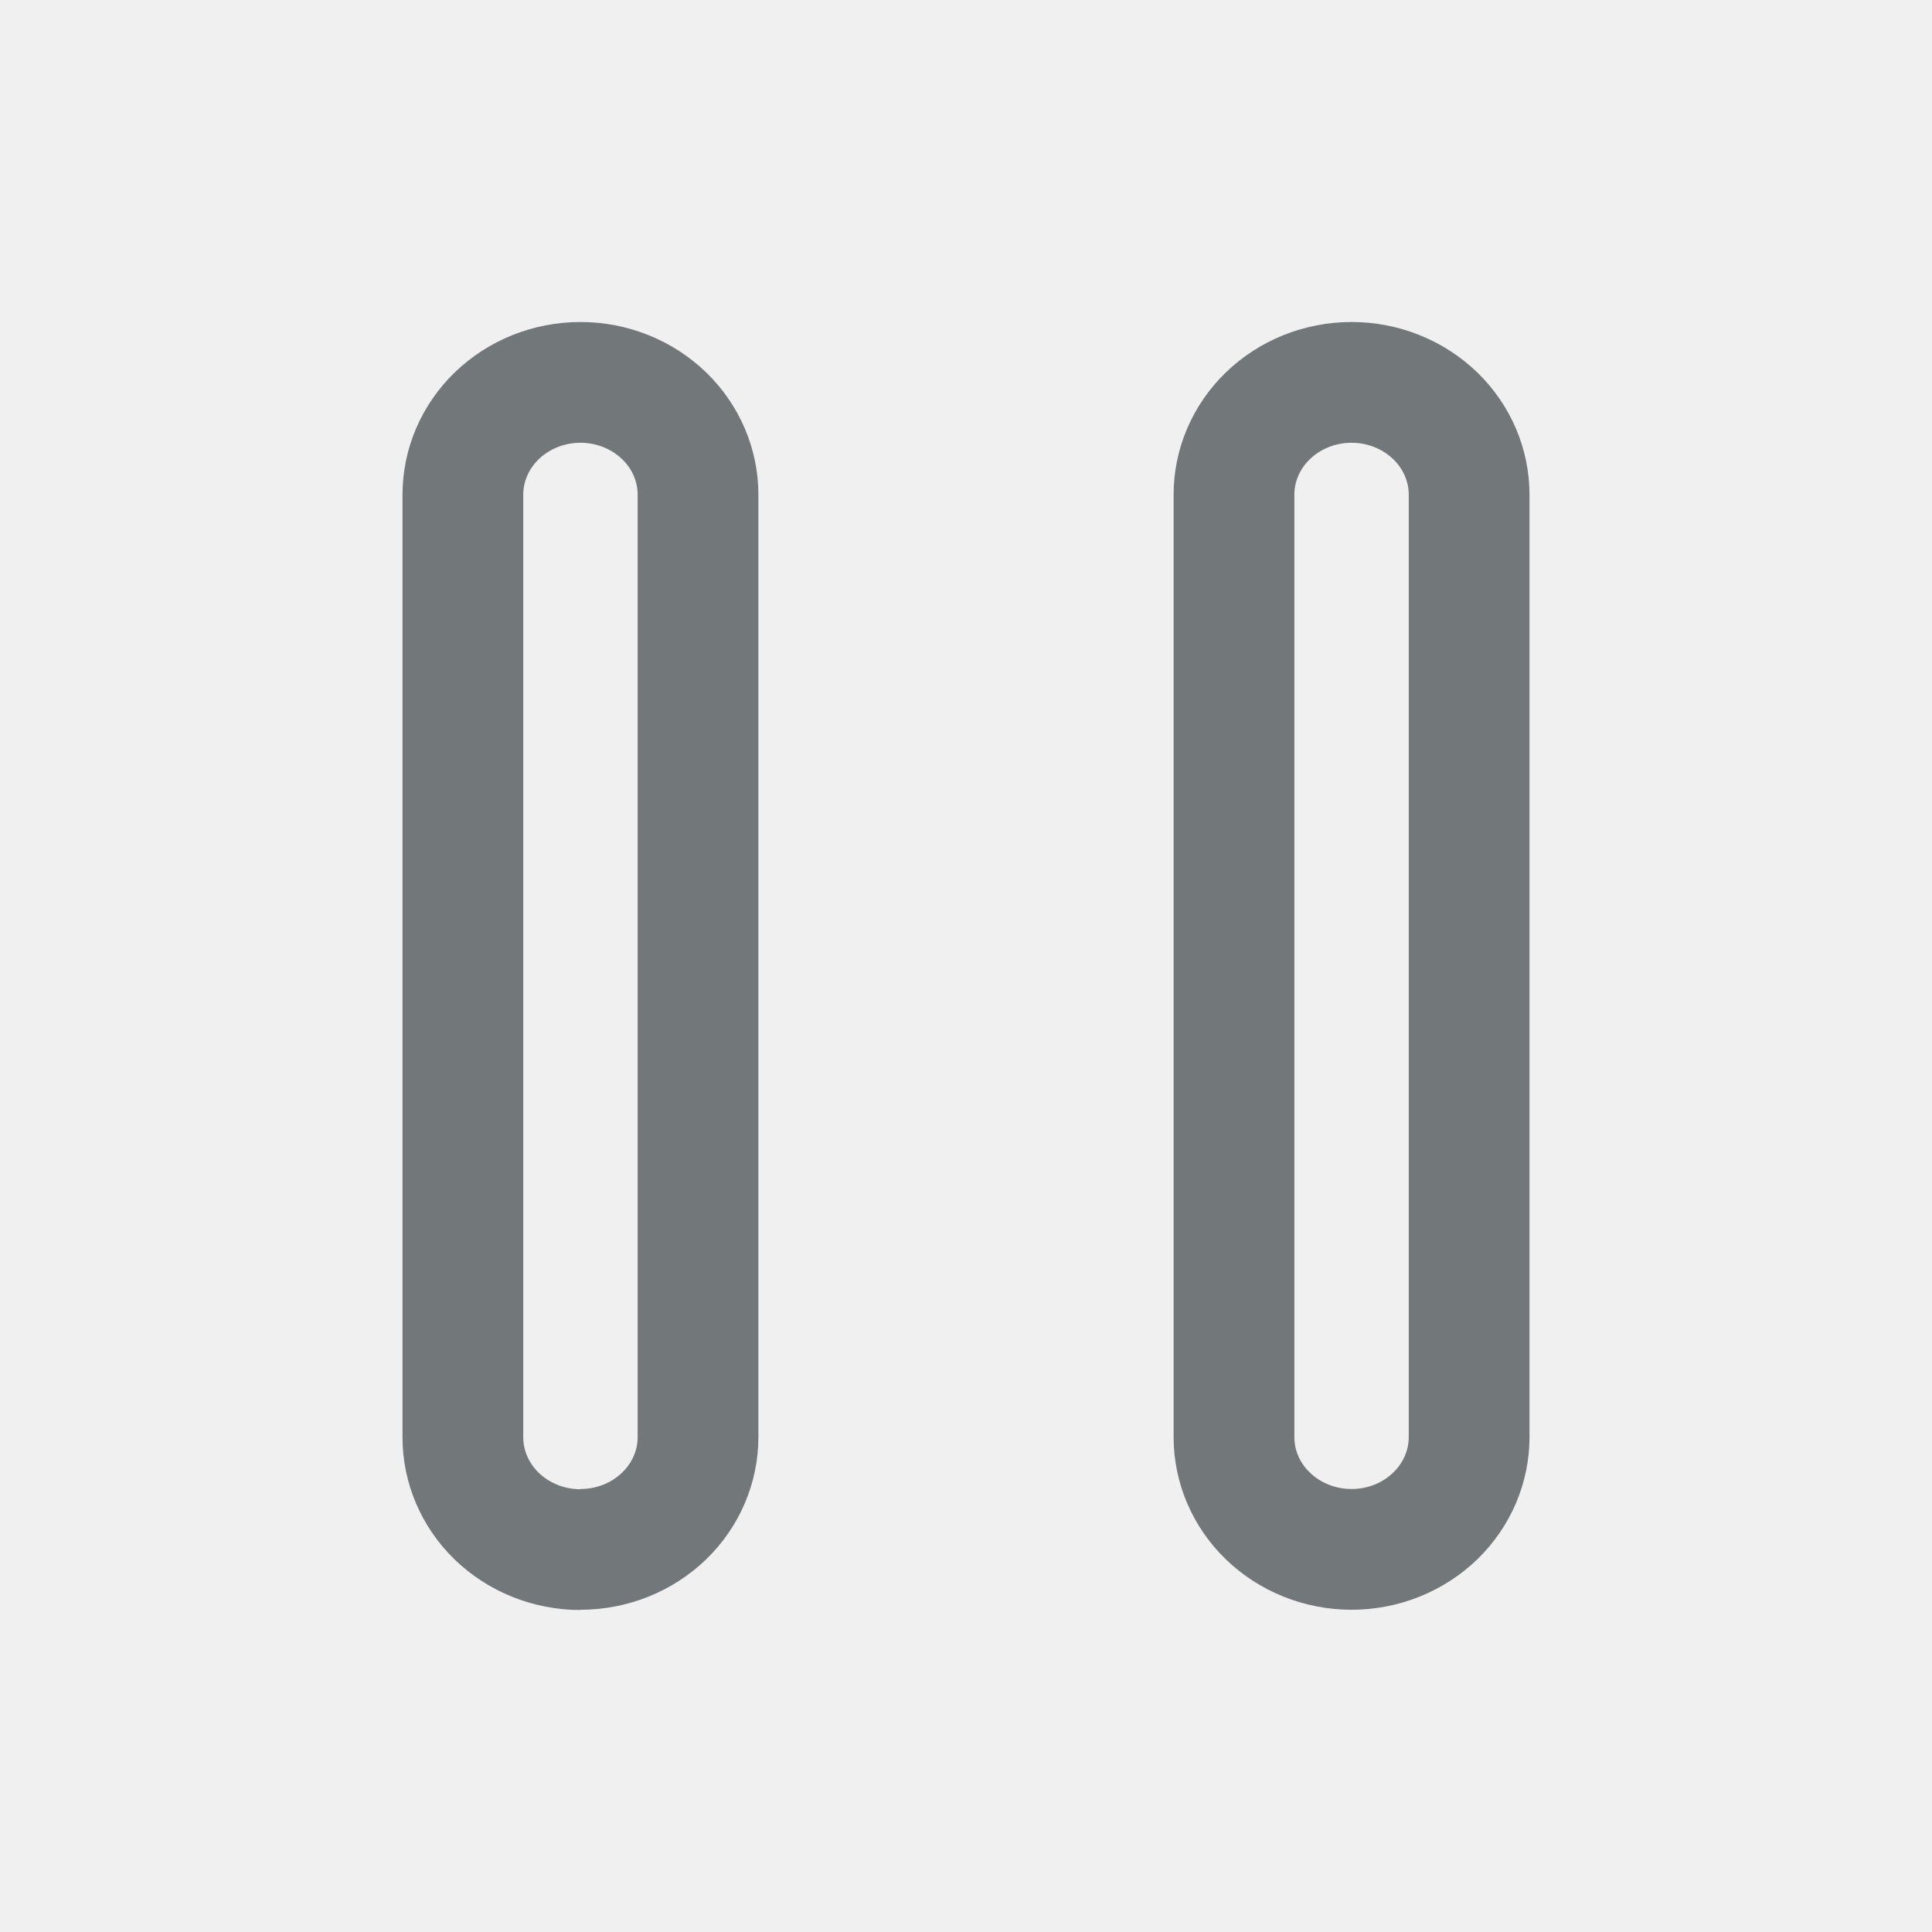
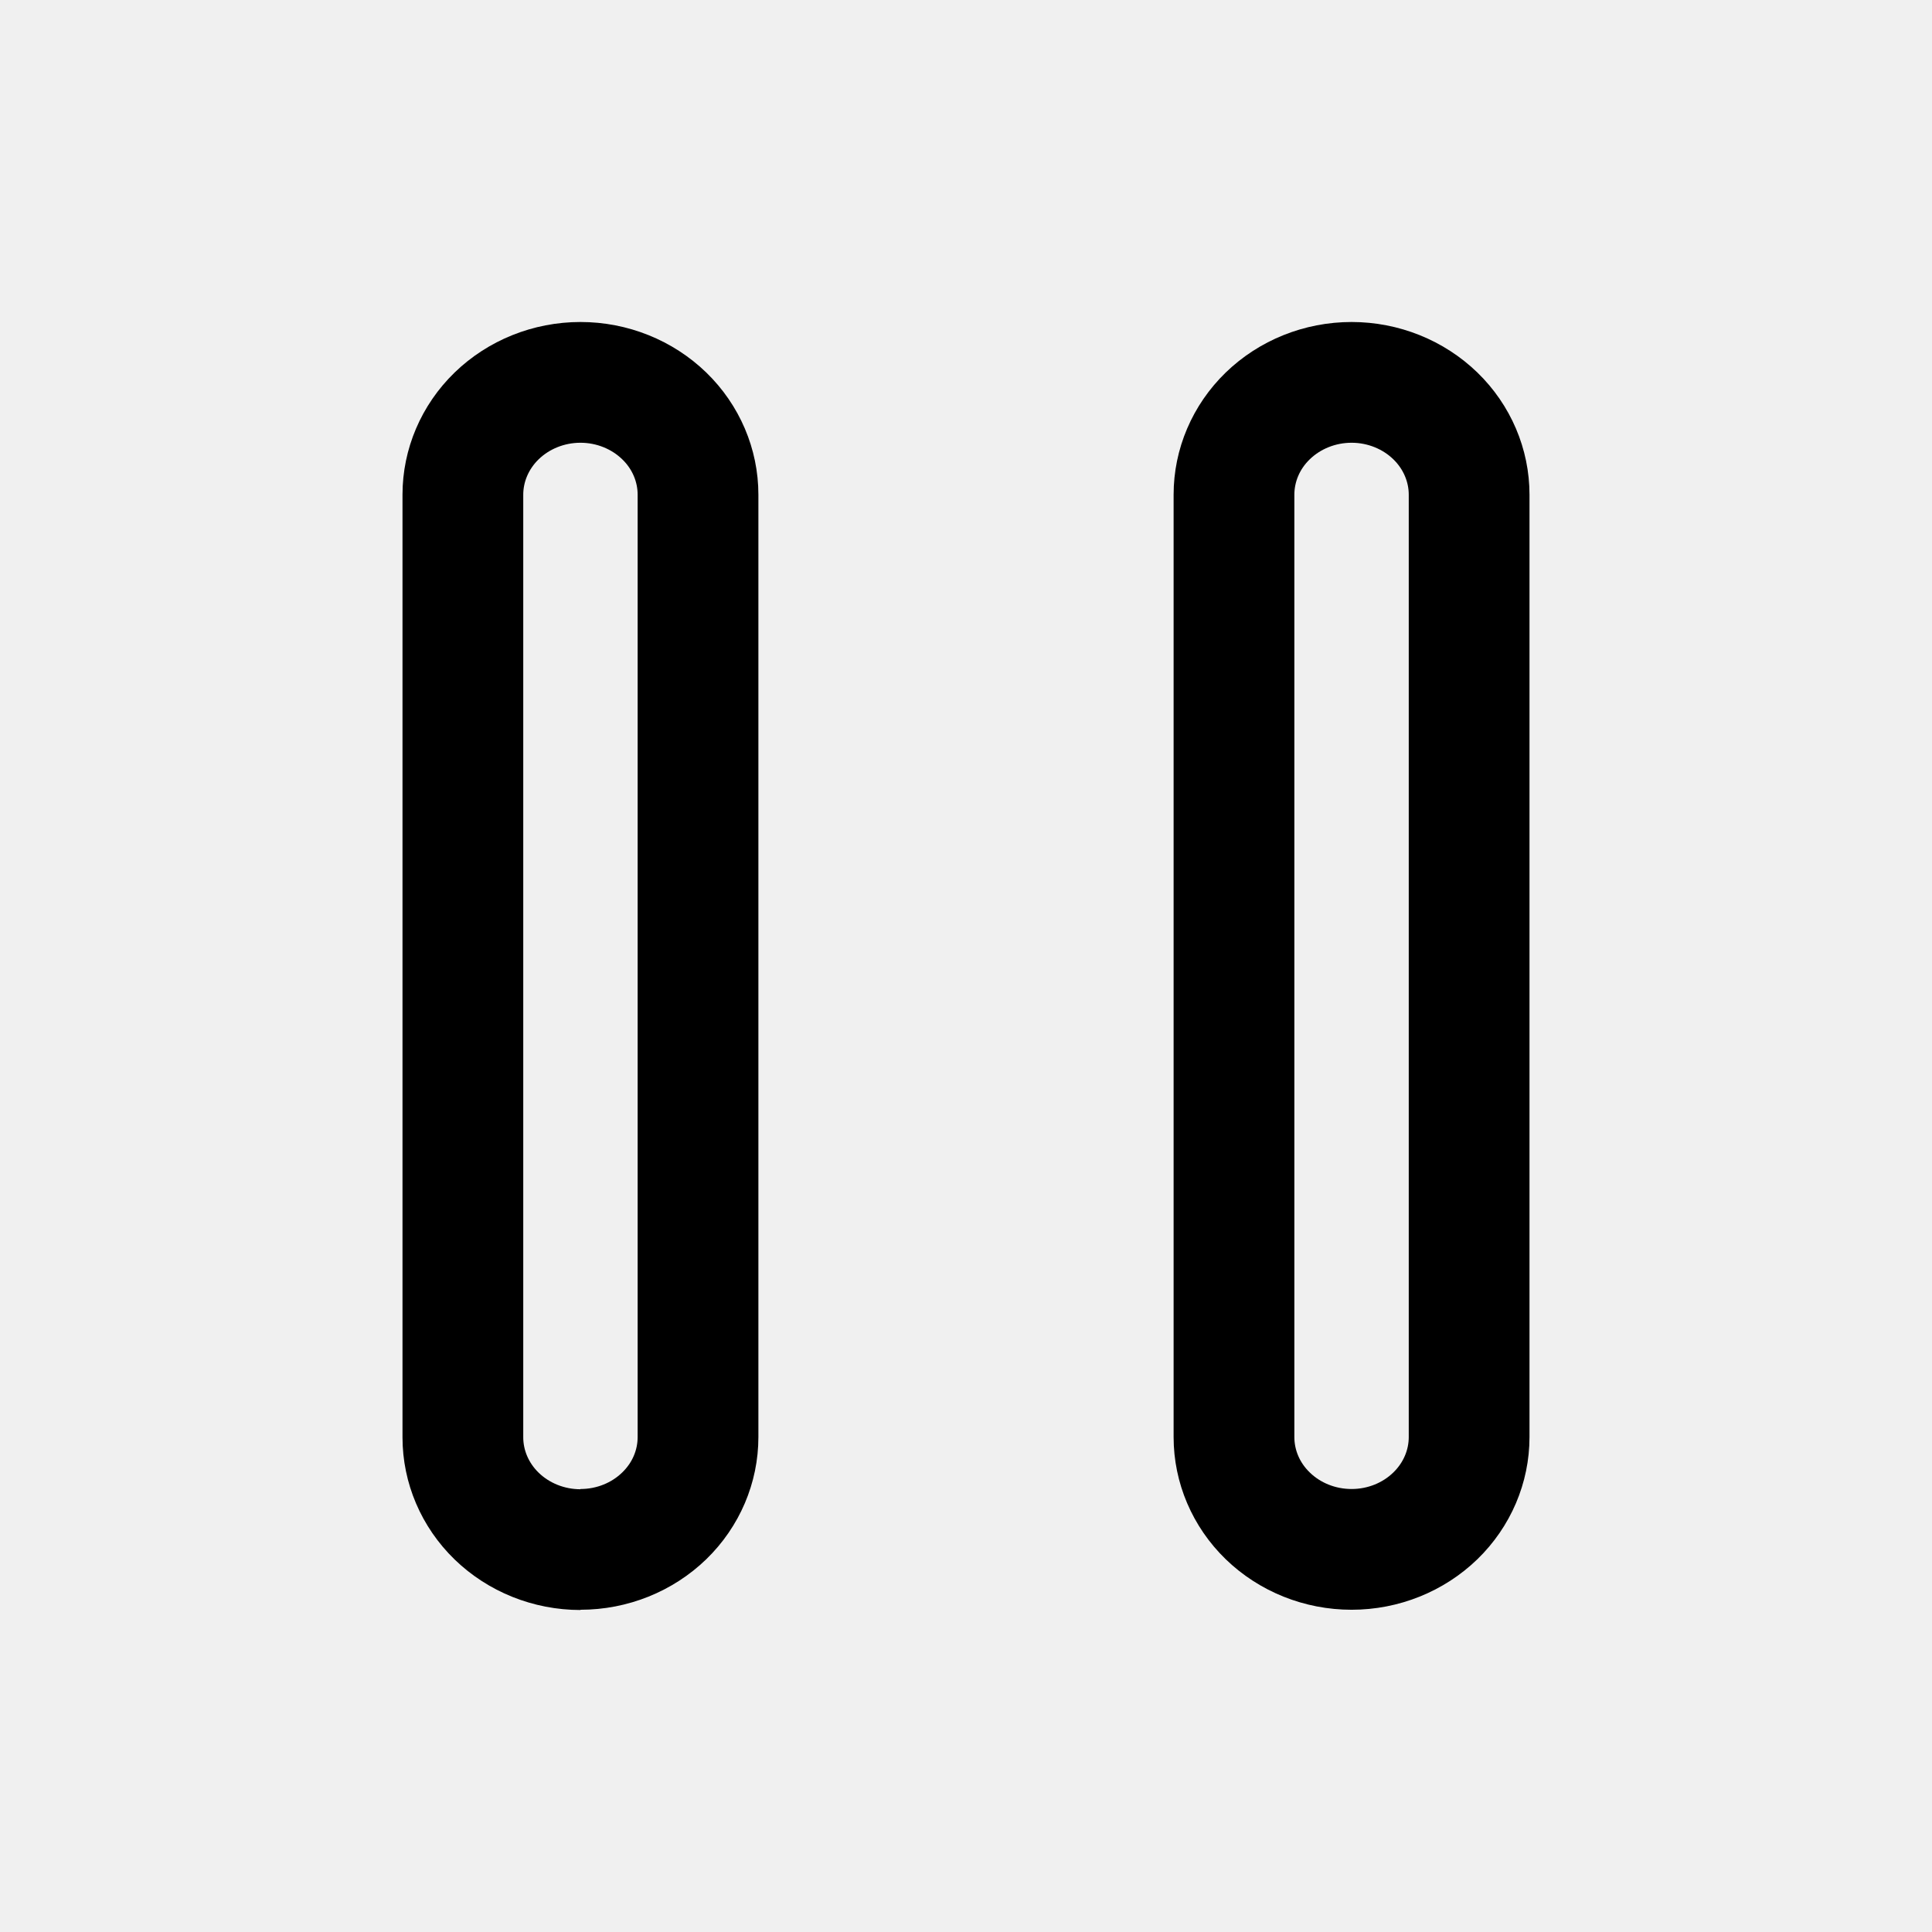
<svg xmlns="http://www.w3.org/2000/svg" width="24" height="24" viewBox="0 0 24 24" fill="none">
  <mask id="path-1-inside-1_13_476" fill="white">
    <path fill-rule="evenodd" clip-rule="evenodd" d="M7.211 20C6.624 20 6.062 19.774 5.647 19.372C5.233 18.97 5 18.424 5 17.855V6.145C5 5.576 5.233 5.03 5.647 4.628C6.062 4.226 6.624 4 7.211 4C7.797 4 8.359 4.226 8.774 4.628C9.188 5.03 9.421 5.576 9.421 6.145V17.852C9.421 18.421 9.188 18.967 8.774 19.369C8.359 19.771 7.797 19.997 7.211 19.997M16.79 19.997C16.203 19.997 15.641 19.771 15.226 19.369C14.812 18.967 14.579 18.421 14.579 17.852V6.145C14.579 5.576 14.812 5.03 15.226 4.628C15.641 4.226 16.203 4 16.79 4C17.376 4 17.938 4.226 18.353 4.628C18.767 5.03 19 5.576 19 6.145V17.852C19 18.421 18.767 18.967 18.353 19.369C17.938 19.771 17.376 19.997 16.79 19.997Z" />
  </mask>
-   <path d="M5 6.145H3.5H5ZM7.211 4V2.5V4ZM9.421 6.145H10.921H9.421ZM9.421 17.852H10.921H9.421ZM14.579 17.852H13.079H14.579ZM16.79 4V2.5V4ZM7.211 20V18.5C7.008 18.5 6.822 18.421 6.692 18.295L5.647 19.372L4.603 20.448C5.302 21.127 6.241 21.5 7.211 21.5V20ZM5.647 19.372L6.692 18.295C6.564 18.171 6.5 18.011 6.5 17.855H5H3.5C3.5 18.837 3.902 19.769 4.603 20.448L5.647 19.372ZM5 17.855H6.5V6.145H5H3.5V17.855H5ZM5 6.145H6.5C6.5 5.989 6.564 5.829 6.692 5.705L5.647 4.628L4.603 3.552C3.902 4.231 3.5 5.163 3.5 6.145H5ZM5.647 4.628L6.692 5.705C6.822 5.579 7.008 5.5 7.211 5.5V4V2.5C6.241 2.5 5.302 2.873 4.603 3.552L5.647 4.628ZM7.211 4V5.5C7.413 5.5 7.599 5.579 7.729 5.705L8.774 4.628L9.818 3.552C9.119 2.873 8.18 2.5 7.211 2.5V4ZM8.774 4.628L7.729 5.705C7.858 5.829 7.921 5.989 7.921 6.145H9.421H10.921C10.921 5.163 10.519 4.231 9.818 3.552L8.774 4.628ZM9.421 6.145H7.921V17.852H9.421H10.921V6.145H9.421ZM9.421 17.852H7.921C7.921 18.009 7.858 18.168 7.729 18.292L8.774 19.369L9.818 20.445C10.519 19.766 10.921 18.834 10.921 17.852H9.421ZM8.774 19.369L7.729 18.292C7.599 18.419 7.413 18.497 7.211 18.497V19.997V21.497C8.18 21.497 9.119 21.124 9.818 20.445L8.774 19.369ZM16.79 19.997V18.497C16.587 18.497 16.401 18.419 16.271 18.292L15.226 19.369L14.182 20.445C14.881 21.124 15.82 21.497 16.79 21.497V19.997ZM15.226 19.369L16.271 18.292C16.142 18.168 16.079 18.009 16.079 17.852H14.579H13.079C13.079 18.834 13.481 19.766 14.182 20.445L15.226 19.369ZM14.579 17.852H16.079V6.145H14.579H13.079V17.852H14.579ZM14.579 6.145H16.079C16.079 5.989 16.142 5.829 16.271 5.705L15.226 4.628L14.182 3.552C13.481 4.231 13.079 5.163 13.079 6.145H14.579ZM15.226 4.628L16.271 5.705C16.401 5.579 16.587 5.5 16.79 5.5V4V2.5C15.82 2.5 14.881 2.873 14.182 3.552L15.226 4.628ZM16.79 4V5.5C16.992 5.5 17.178 5.579 17.308 5.705L18.353 4.628L19.397 3.552C18.698 2.873 17.759 2.5 16.79 2.5V4ZM18.353 4.628L17.308 5.705C17.436 5.829 17.5 5.989 17.5 6.145H19H20.5C20.5 5.163 20.098 4.231 19.397 3.552L18.353 4.628ZM19 6.145H17.5V17.852H19H20.5V6.145H19ZM19 17.852H17.5C17.5 18.009 17.436 18.168 17.308 18.292L18.353 19.369L19.397 20.445C20.098 19.766 20.5 18.834 20.5 17.852H19ZM18.353 19.369L17.308 18.292C17.178 18.419 16.992 18.497 16.79 18.497V19.997V21.497C17.759 21.497 18.698 21.124 19.397 20.445L18.353 19.369Z" fill="#72777A" mask="url(#path-1-inside-1_13_476)" />
+   <path d="M5 6.145H3.5H5ZM7.211 4V2.5V4ZM9.421 6.145H10.921H9.421ZM9.421 17.852H10.921H9.421ZM14.579 17.852H13.079H14.579ZM16.79 4V2.5V4ZM7.211 20V18.5C7.008 18.5 6.822 18.421 6.692 18.295L5.647 19.372L4.603 20.448C5.302 21.127 6.241 21.5 7.211 21.5V20ZM5.647 19.372L6.692 18.295C6.564 18.171 6.5 18.011 6.5 17.855H5H3.5C3.5 18.837 3.902 19.769 4.603 20.448L5.647 19.372ZM5 17.855H6.5V6.145H5H3.5V17.855H5ZM5 6.145H6.5C6.5 5.989 6.564 5.829 6.692 5.705L5.647 4.628L4.603 3.552C3.902 4.231 3.5 5.163 3.5 6.145H5ZM5.647 4.628L6.692 5.705C6.822 5.579 7.008 5.5 7.211 5.5V4V2.5C6.241 2.5 5.302 2.873 4.603 3.552L5.647 4.628ZM7.211 4V5.5C7.413 5.5 7.599 5.579 7.729 5.705L8.774 4.628L9.818 3.552C9.119 2.873 8.18 2.5 7.211 2.5V4ZM8.774 4.628L7.729 5.705C7.858 5.829 7.921 5.989 7.921 6.145H9.421H10.921C10.921 5.163 10.519 4.231 9.818 3.552L8.774 4.628ZM9.421 6.145H7.921V17.852H9.421H10.921V6.145H9.421ZM9.421 17.852H7.921C7.921 18.009 7.858 18.168 7.729 18.292L8.774 19.369L9.818 20.445C10.519 19.766 10.921 18.834 10.921 17.852H9.421ZM8.774 19.369L7.729 18.292C7.599 18.419 7.413 18.497 7.211 18.497V19.997V21.497C8.18 21.497 9.119 21.124 9.818 20.445L8.774 19.369ZM16.79 19.997V18.497C16.587 18.497 16.401 18.419 16.271 18.292L15.226 19.369L14.182 20.445C14.881 21.124 15.82 21.497 16.79 21.497V19.997ZM15.226 19.369L16.271 18.292C16.142 18.168 16.079 18.009 16.079 17.852H14.579H13.079C13.079 18.834 13.481 19.766 14.182 20.445L15.226 19.369ZM14.579 17.852H16.079V6.145H14.579H13.079V17.852H14.579ZM14.579 6.145H16.079C16.079 5.989 16.142 5.829 16.271 5.705L15.226 4.628L14.182 3.552C13.481 4.231 13.079 5.163 13.079 6.145H14.579ZM15.226 4.628L16.271 5.705C16.401 5.579 16.587 5.5 16.79 5.5V4V2.5C15.82 2.5 14.881 2.873 14.182 3.552L15.226 4.628ZM16.79 4V5.5C16.992 5.5 17.178 5.579 17.308 5.705L18.353 4.628L19.397 3.552C18.698 2.873 17.759 2.5 16.79 2.5V4ZM18.353 4.628L17.308 5.705C17.436 5.829 17.5 5.989 17.5 6.145H19H20.5C20.5 5.163 20.098 4.231 19.397 3.552L18.353 4.628ZM19 6.145H17.5V17.852H19H20.5V6.145H19ZM19 17.852H17.5C17.5 18.009 17.436 18.168 17.308 18.292L18.353 19.369L19.397 20.445C20.098 19.766 20.5 18.834 20.5 17.852H19ZM18.353 19.369L17.308 18.292C17.178 18.419 16.992 18.497 16.79 18.497V19.997V21.497C17.759 21.497 18.698 21.124 19.397 20.445L18.353 19.369Z" fill="currentColor" mask="url(#path-1-inside-1_13_476)" />
</svg>
